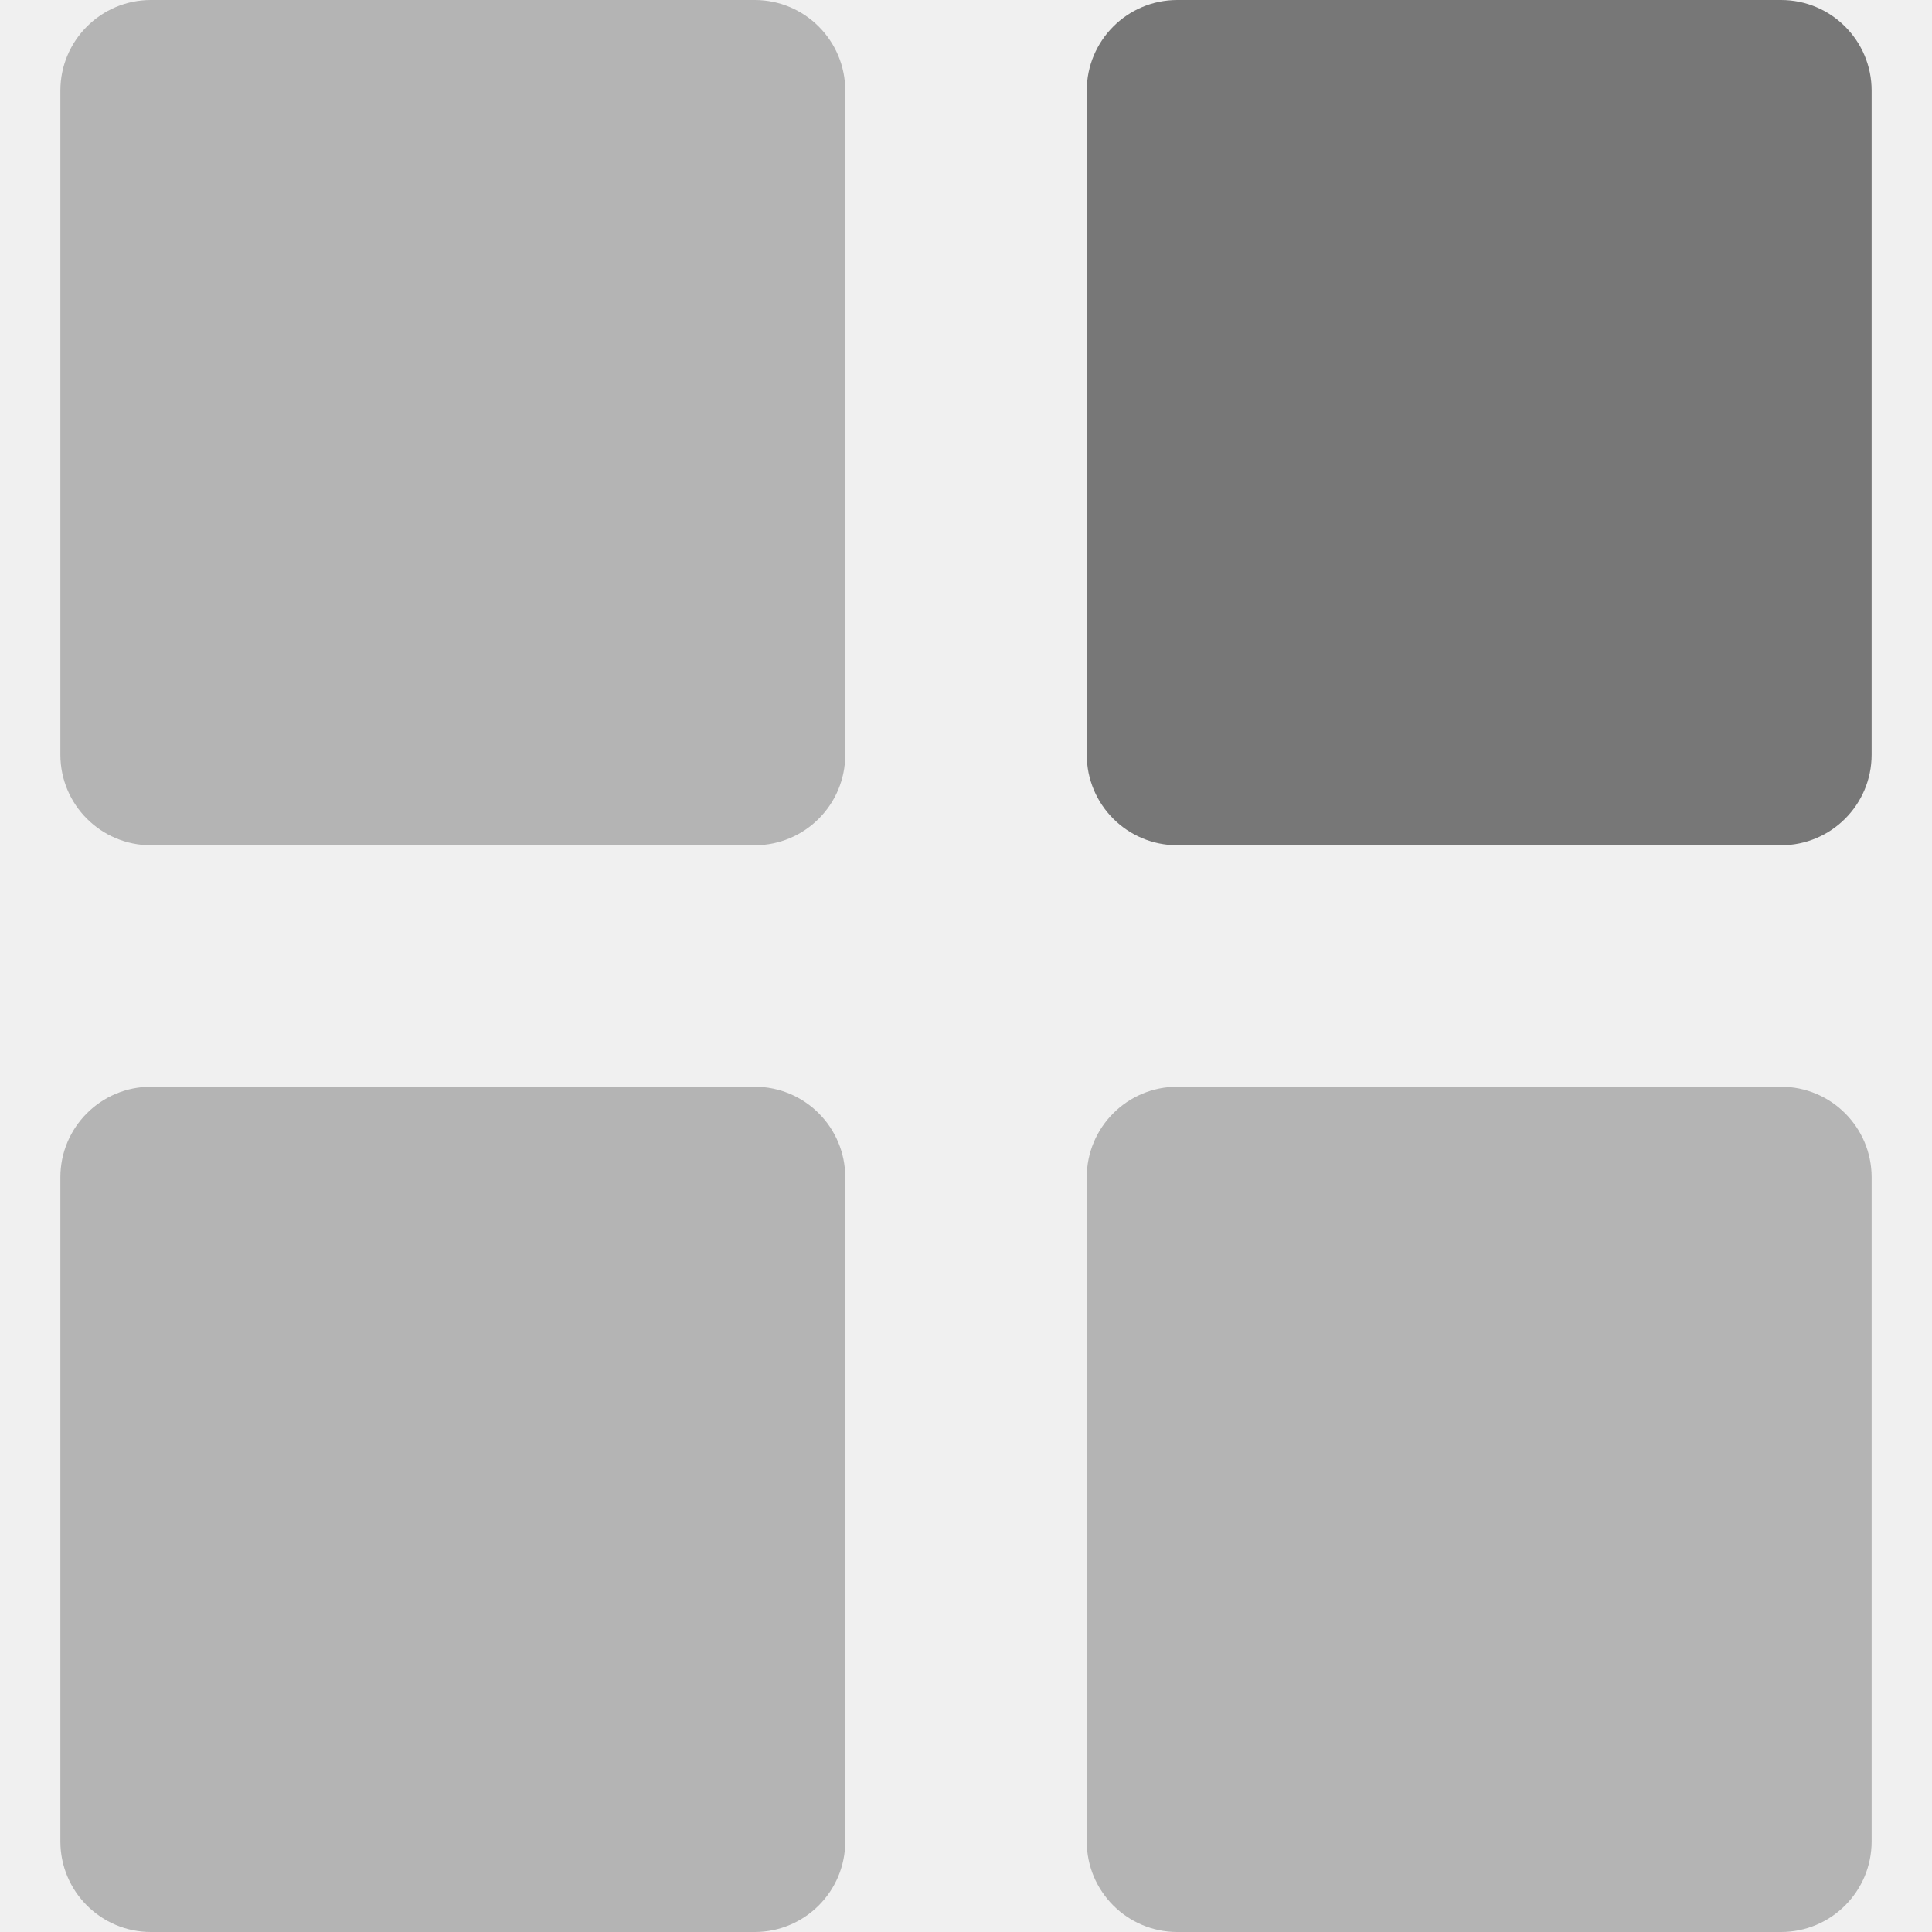
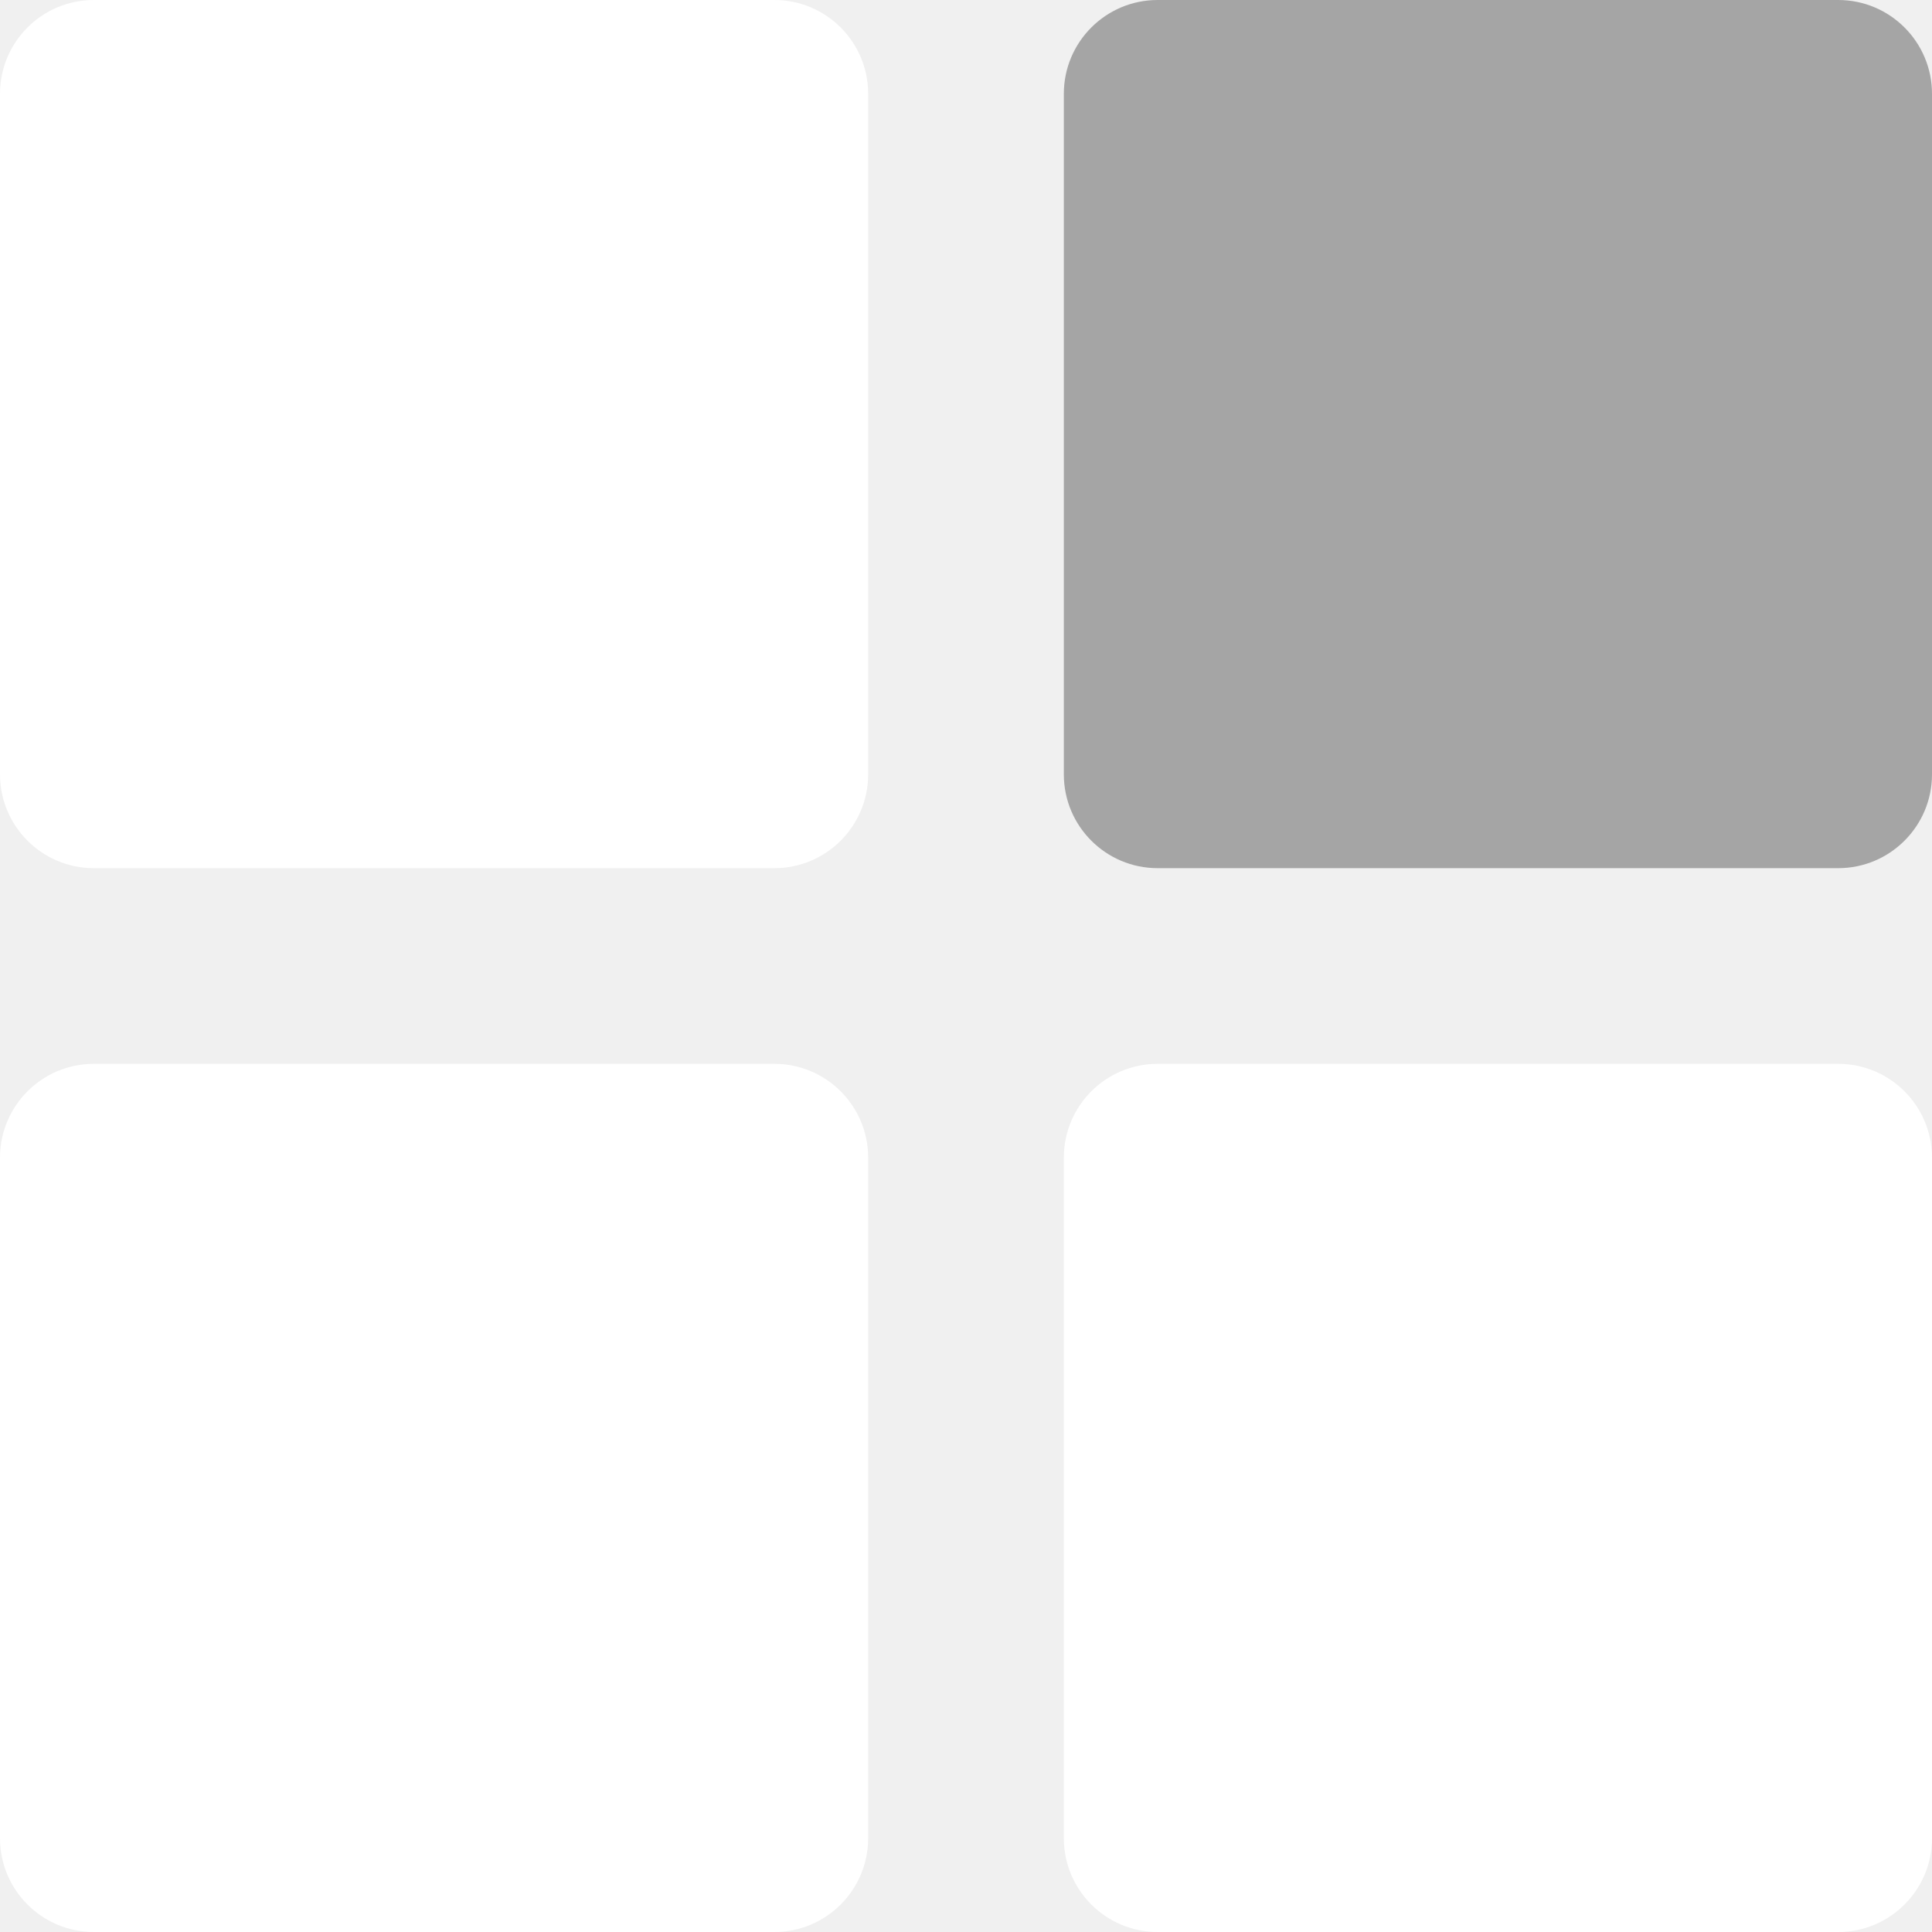
- <svg xmlns="http://www.w3.org/2000/svg" width="64" height="64" version="1.1" viewBox="0 0 64 64">
-   <rect x="2" y="0" width="26" height="28" rx="3" ry="3" fill="#777777" opacity="0.5" />
-   <rect x="36" y="0" width="26" height="28" rx="3" ry="3" fill="#777777" />
-   <rect x="2" y="36" width="26" height="28" rx="3" ry="3" fill="#777777" opacity="0.5" />
-   <rect x="36" y="36" width="26" height="28" rx="3" ry="3" fill="#777777" opacity="0.5" />
+ <svg xmlns="http://www.w3.org/2000/svg" width="64" height="64" version="1.1" viewBox="0 0 64 64" id="svg10">
+   <defs id="defs14" />
+   <rect style="fill:#a5a5a5;fill-opacity:1;fill-rule:evenodd;stroke-width:1.234;stroke-linecap:square;paint-order:markers stroke fill;stop-color:#000000" id="rect899-7-0-3" width="28.759" height="28.759" x="35.241" y="0" rx="3.108" ry="3.108" />
+   <rect style="fill:#ffffff;fill-opacity:1;fill-rule:evenodd;stroke-width:1.234;stroke-linecap:square;paint-order:markers stroke fill;stop-color:#000000" id="rect899-7-0-3-6" width="28.759" height="28.759" x="35.241" y="35.241" rx="3.108" ry="3.108" />
+   <rect style="fill:#ffffff;fill-opacity:1;fill-rule:evenodd;stroke-width:1.234;stroke-linecap:square;paint-order:markers stroke fill;stop-color:#000000" id="rect899-7-0-3-6-0" width="28.759" height="28.759" x="0" y="0" rx="3.108" ry="3.108" />
+   <rect style="fill:#ffffff;fill-opacity:1;fill-rule:evenodd;stroke-width:1.234;stroke-linecap:square;paint-order:markers stroke fill;stop-color:#000000" id="rect899-7-0-3-6-0-6" width="28.759" height="28.759" x="0" y="35.241" rx="3.108" ry="3.108" />
</svg>
